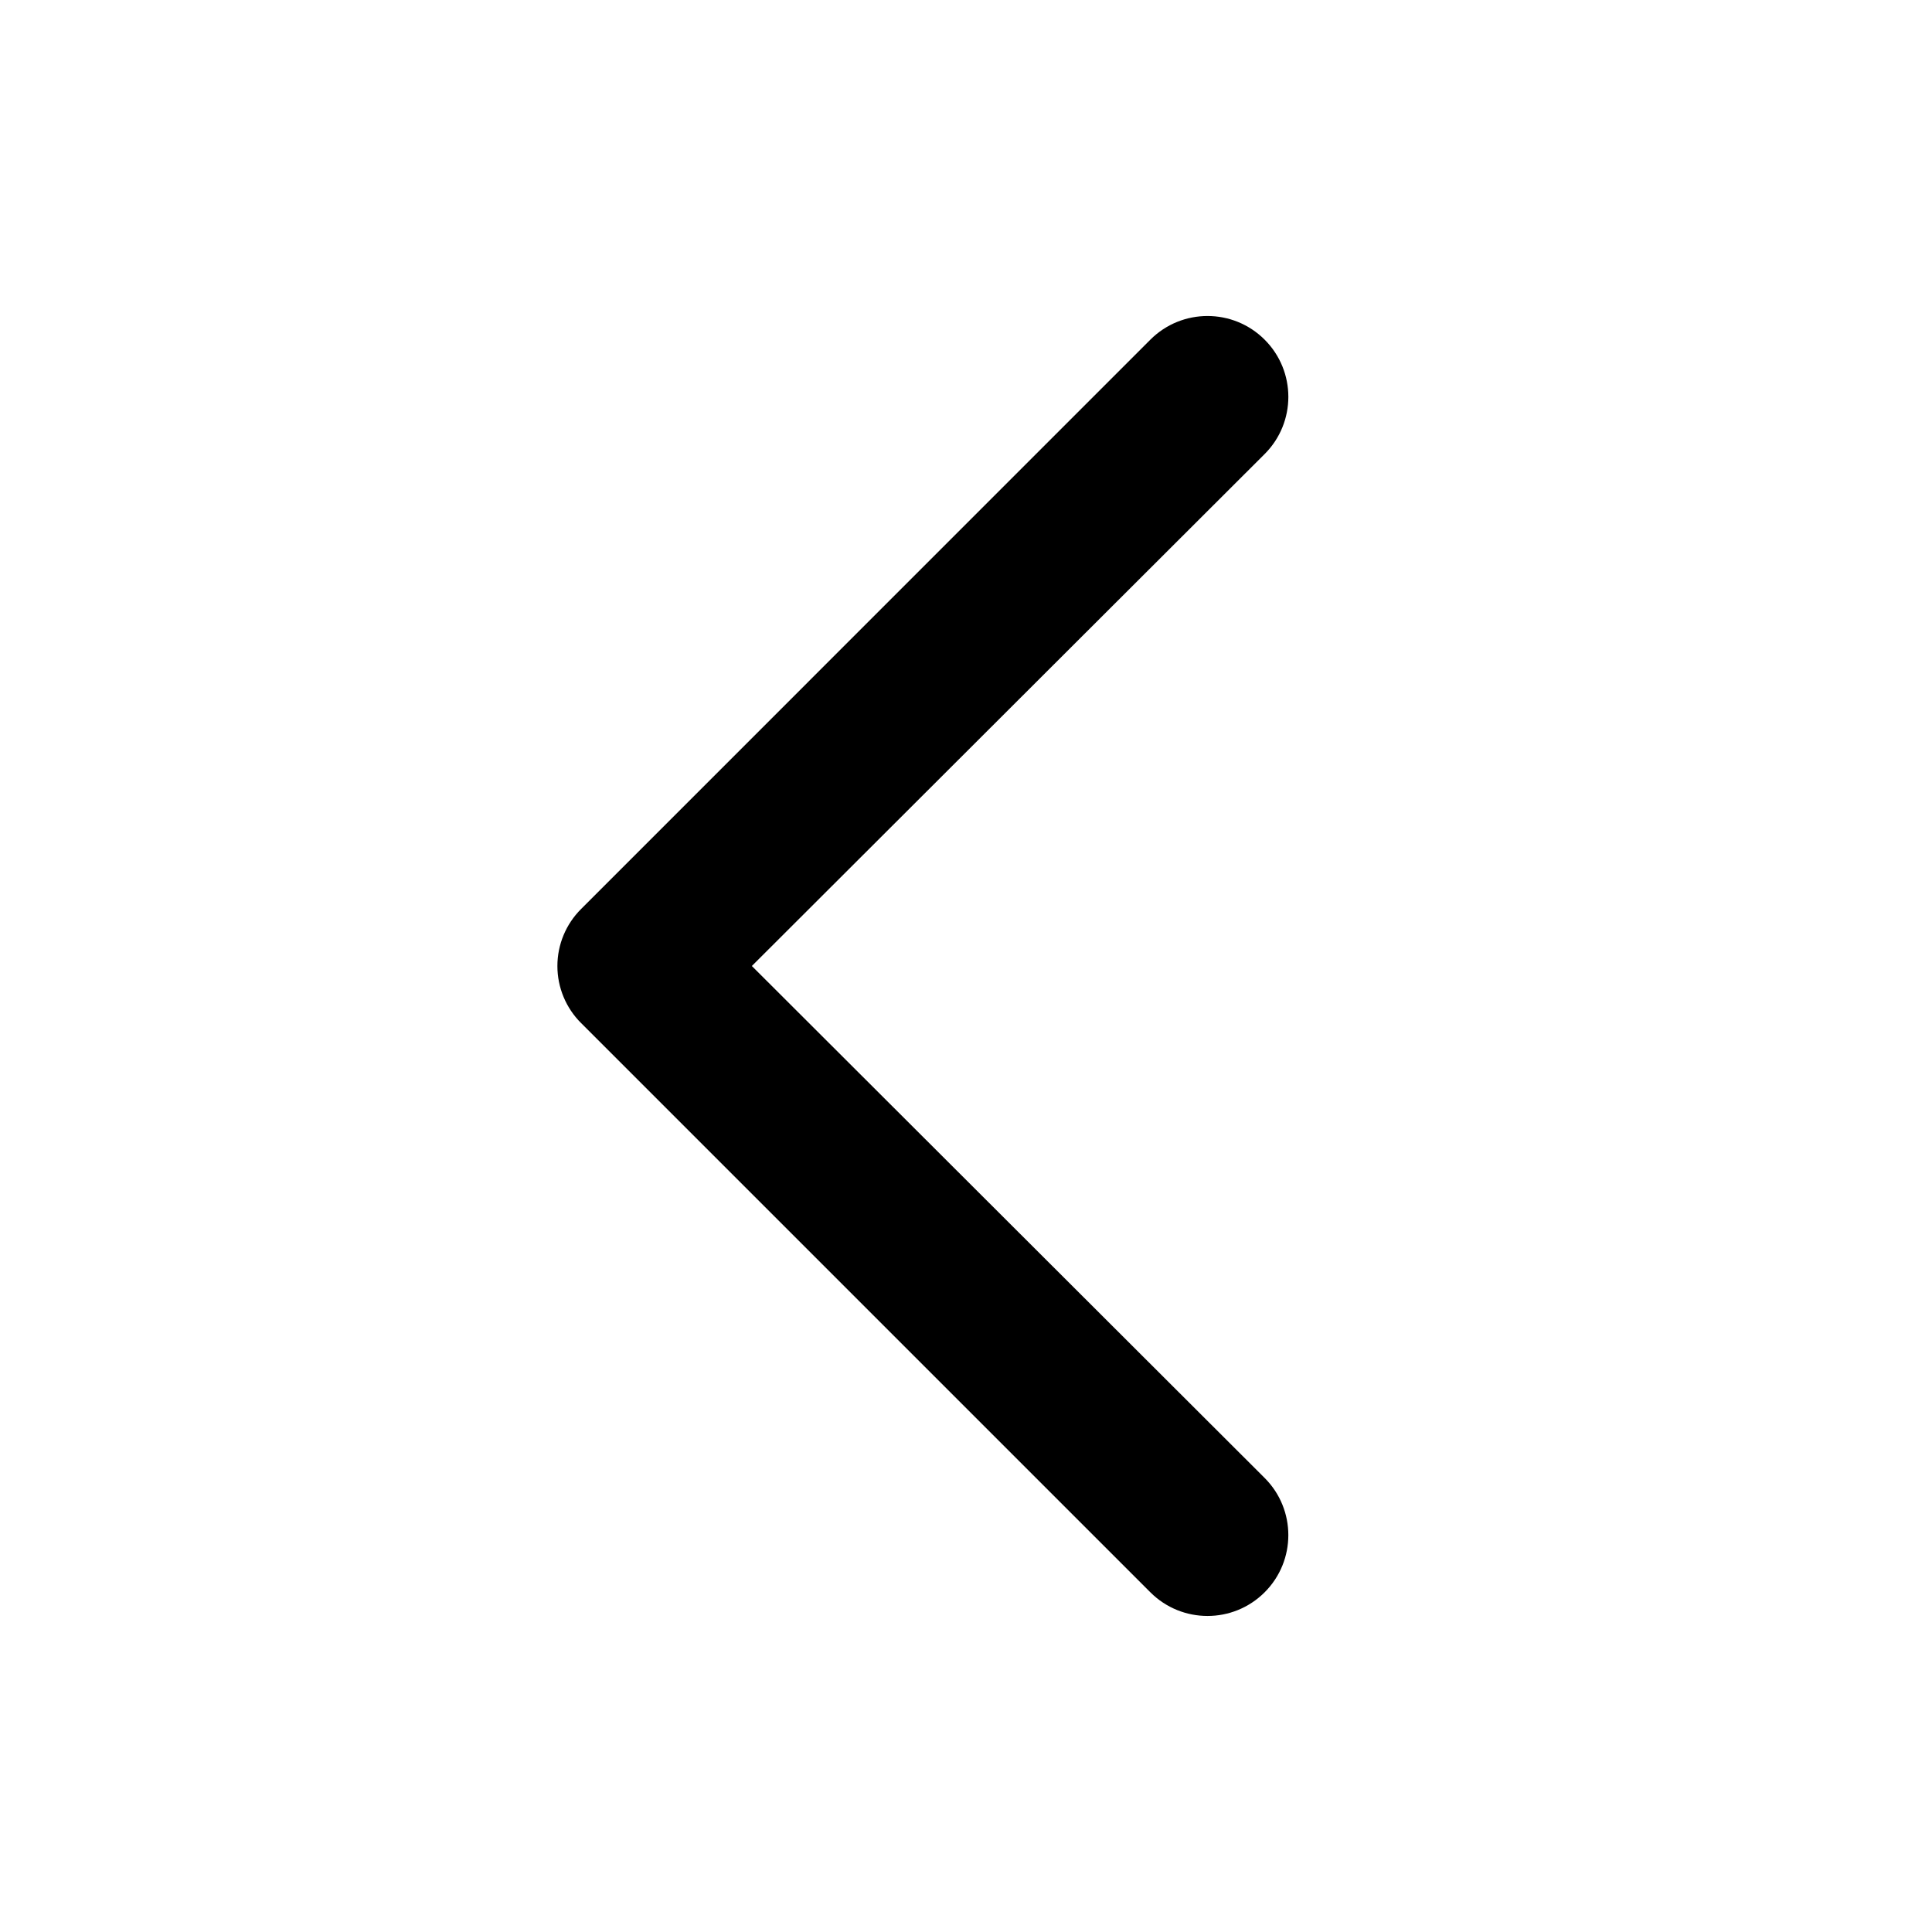
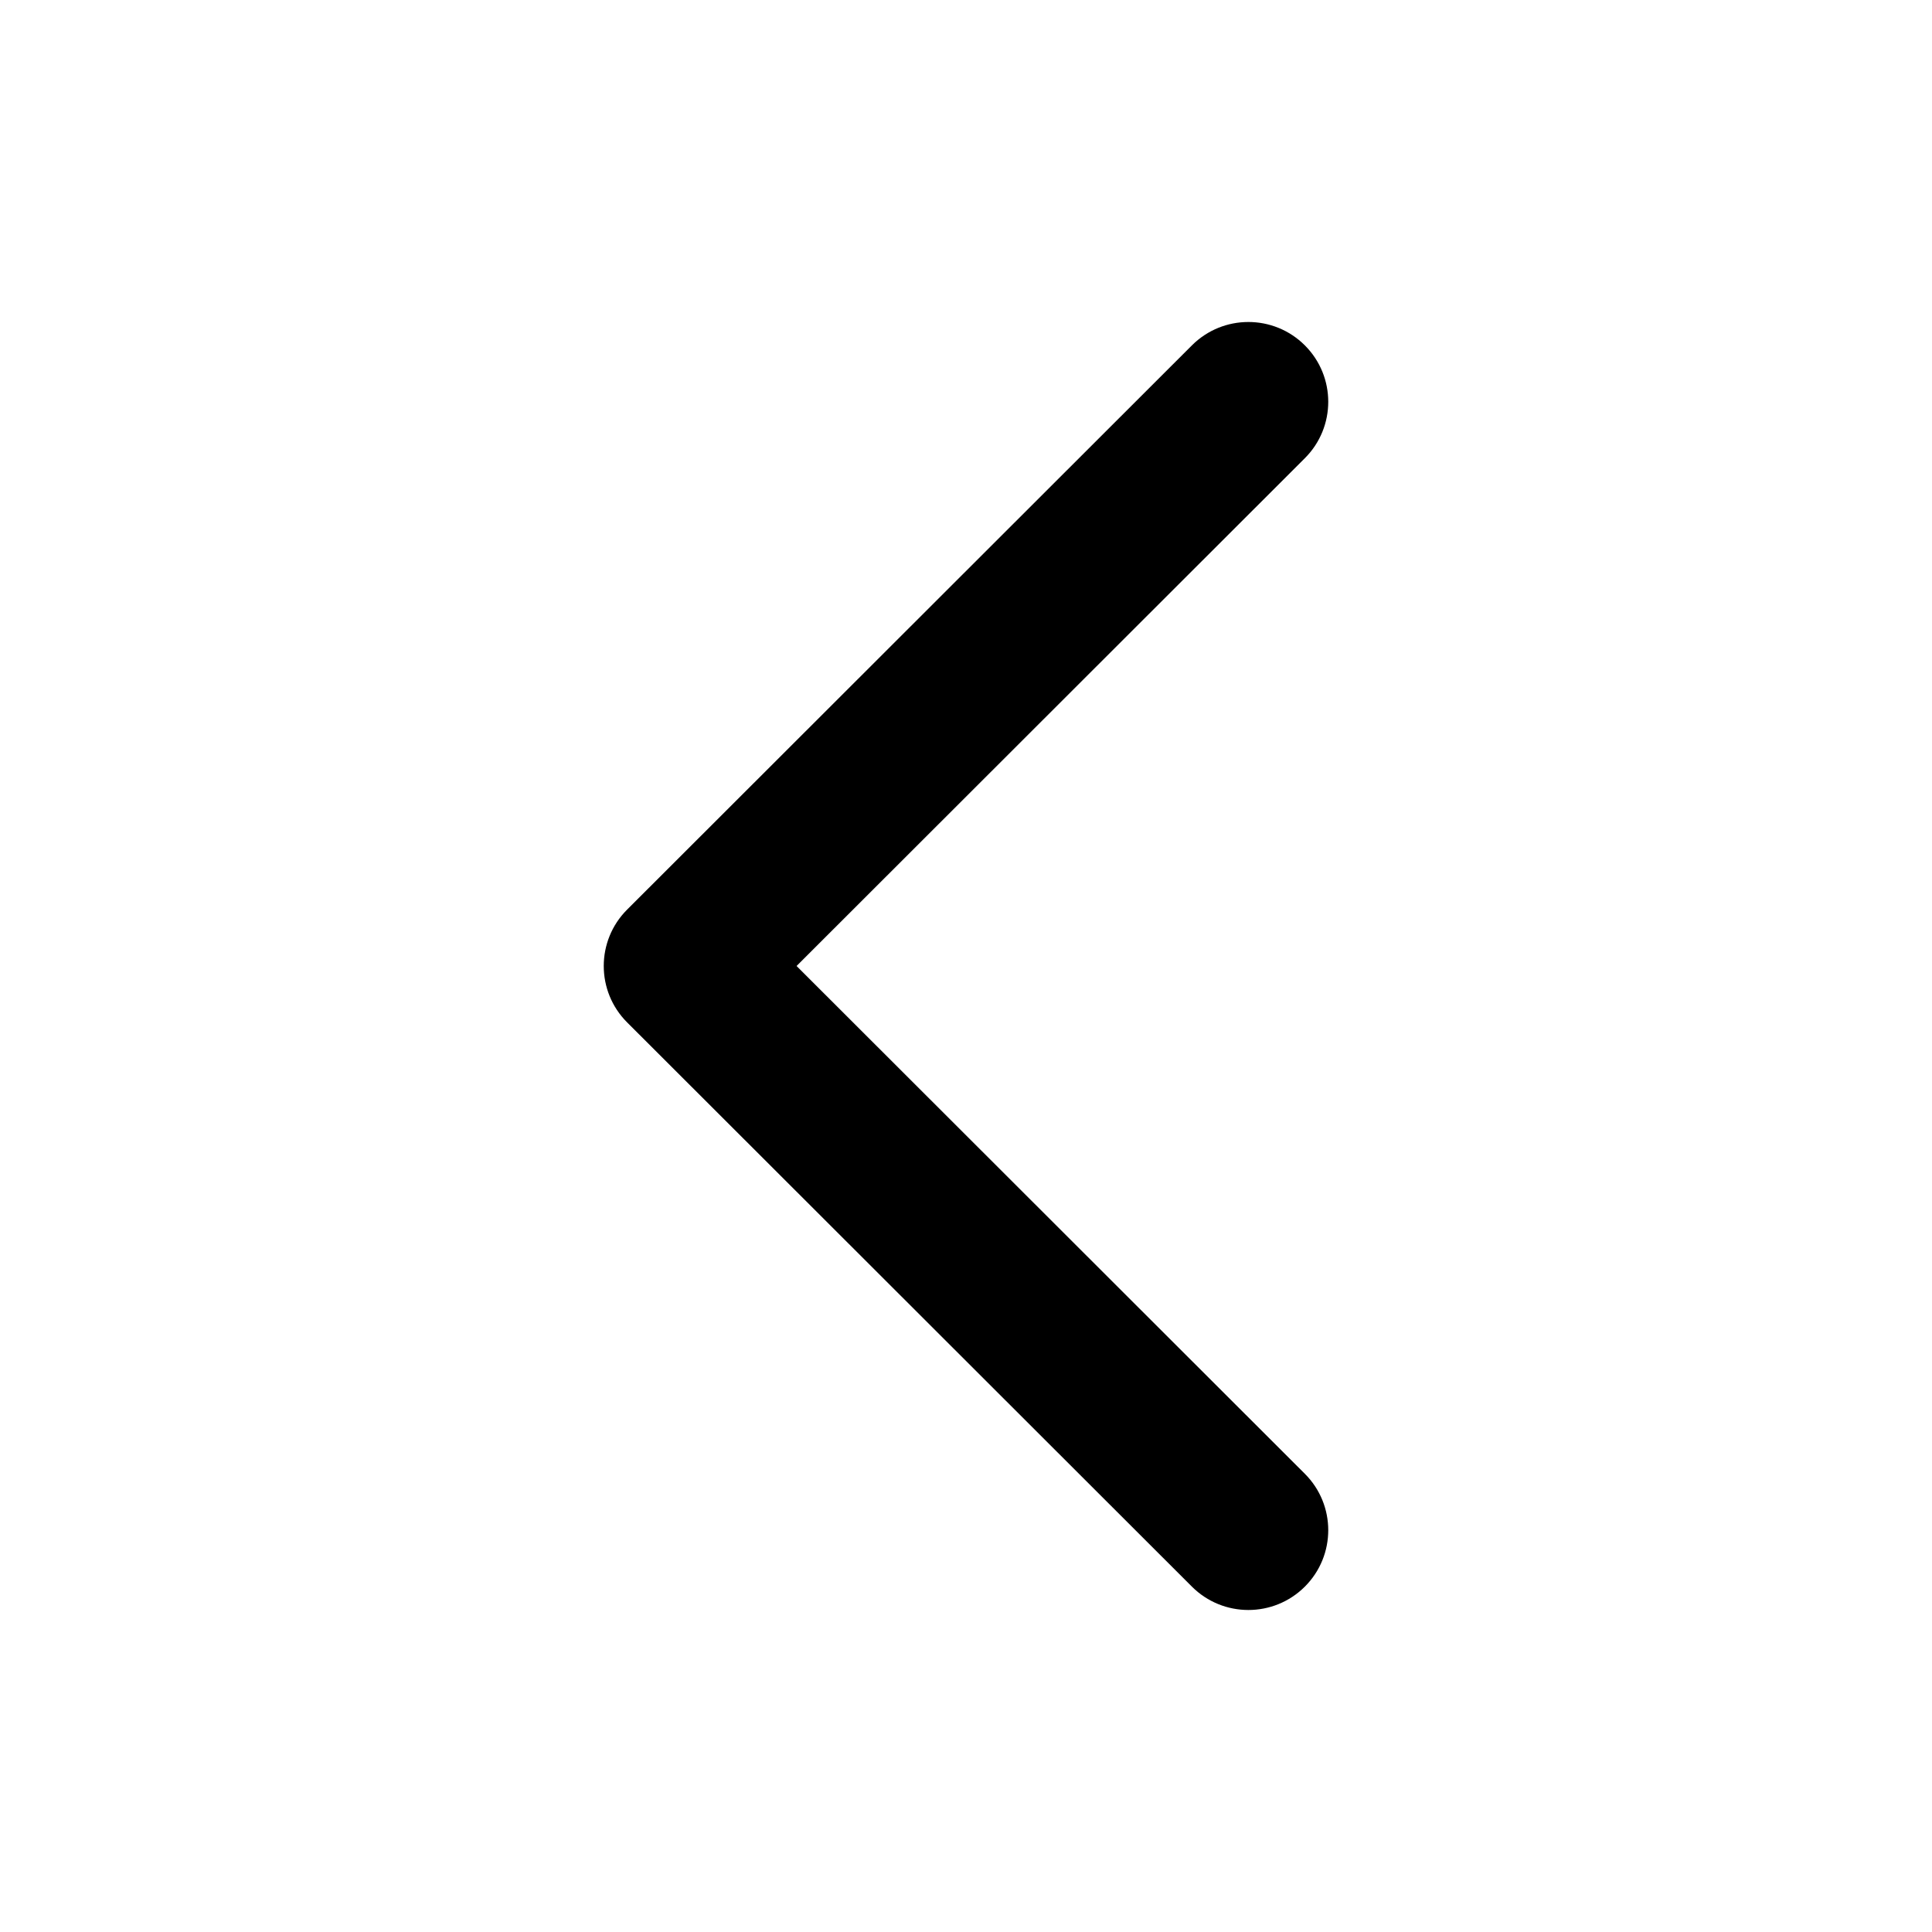
<svg xmlns="http://www.w3.org/2000/svg" viewBox="0 0 512 512">
-   <path d="M154.03 271.15l150.82 150.82a21.42 21.42 0 0 0 30.3-30.29L199.25 256l135.9-135.68a21.42 21.42 0 0 0-30.3-30.3L154.03 240.86a21.33 21.33 0 0 0 0 30.3z" />
+   <path d="M315.867 420.472C324.132 428.73 337.534 428.73 345.8 420.472C354.066 412.214 354.066 398.826 345.8 390.568L211.099 255.999L345.8 121.43C354.066 113.173 354.066 99.784 345.8 91.526C337.534 83.268 324.132 83.268 315.867 91.526L166.199 241.047C157.933 249.305 157.933 262.693 166.199 270.951L315.867 420.472Z" fill="black" />
</svg>
